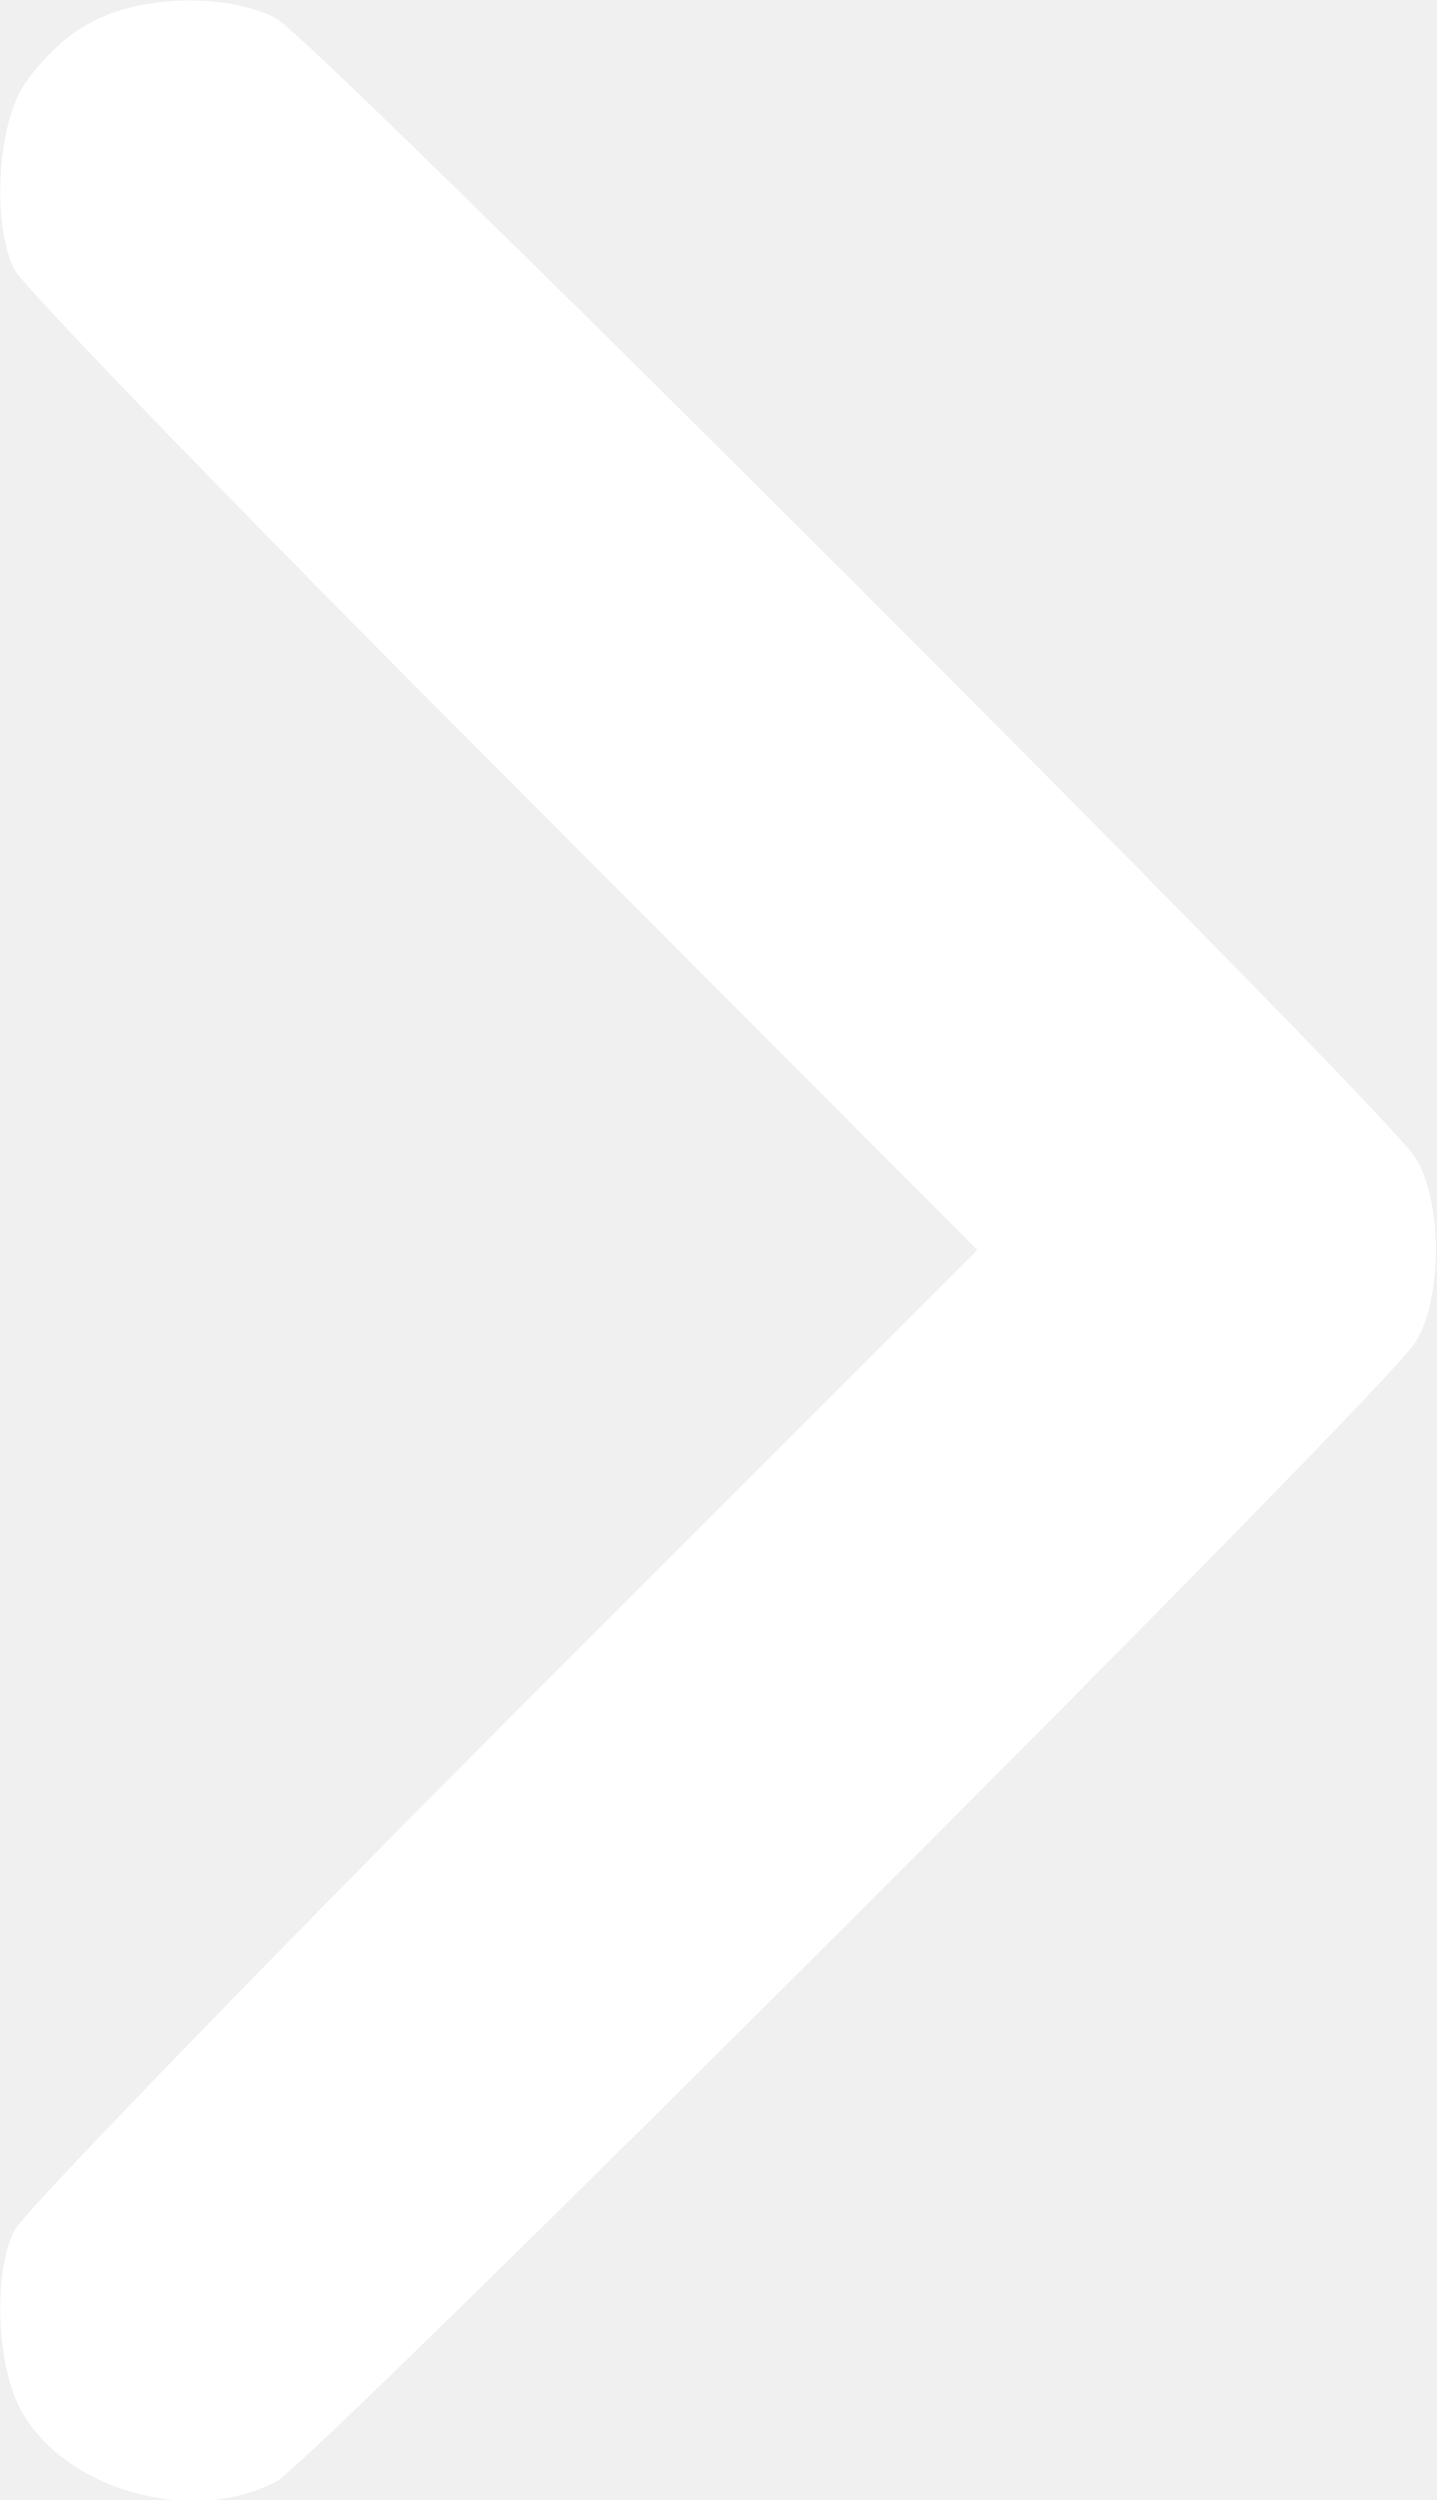
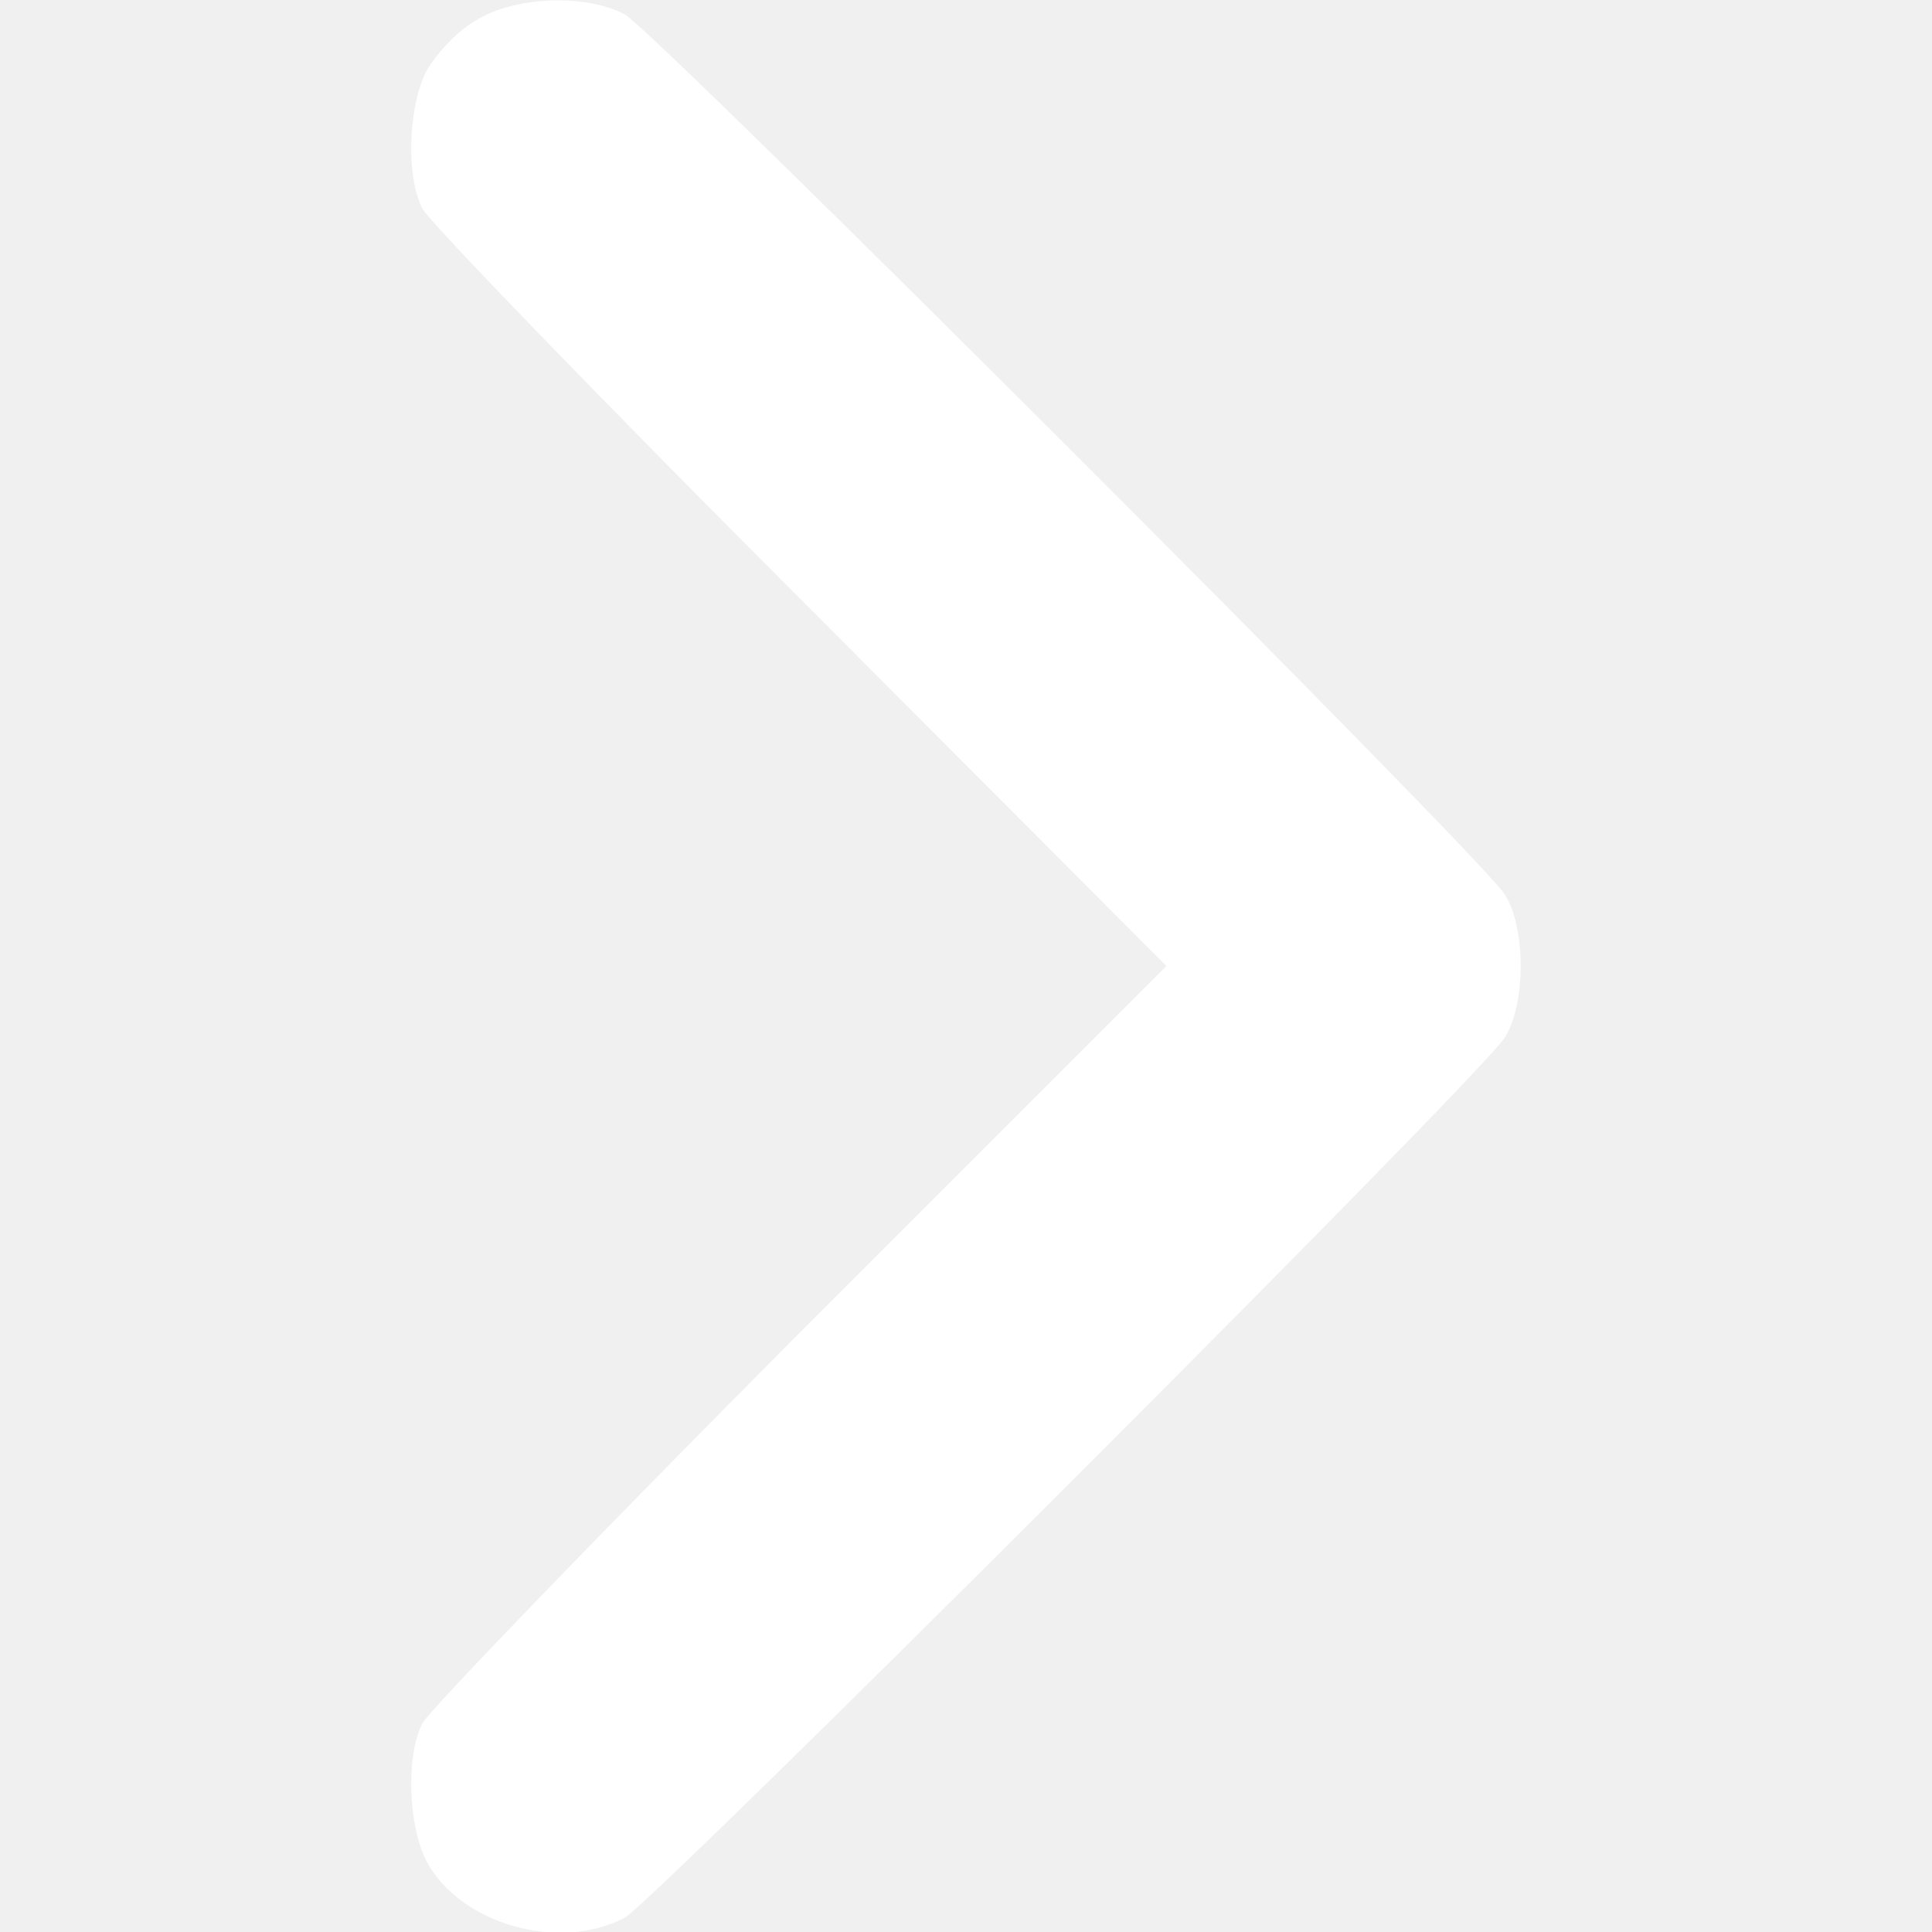
- <svg xmlns="http://www.w3.org/2000/svg" version="1.0" width="108pt" height="188pt" viewBox="0 0 108 188" preserveAspectRatio="xMidYMid meet">
+ <svg xmlns="http://www.w3.org/2000/svg" version="1.0" width="40px" height="40px" viewBox="0 0 108 188" preserveAspectRatio="xMidYMid meet">
  <g transform="translate(0,188) scale(0.1,-0.1)" fill="#ffffff" stroke="none">
    <path d="M63 1860 c-18 -10 -39 -33 -48 -49 -18 -35 -20 -103 -4 -134 6 -12 171 -183 367 -379 l357 -358 -357 -357 c-196 -197 -361 -368 -367 -380 -16 -31 -14 -99 4 -134 32 -61 129 -89 193 -55 29 16 829 815 856 856 21 32 21 108 0 140 -27 41 -827 840 -856 856 -38 20 -107 18 -145 -6z" />
  </g>
</svg>
